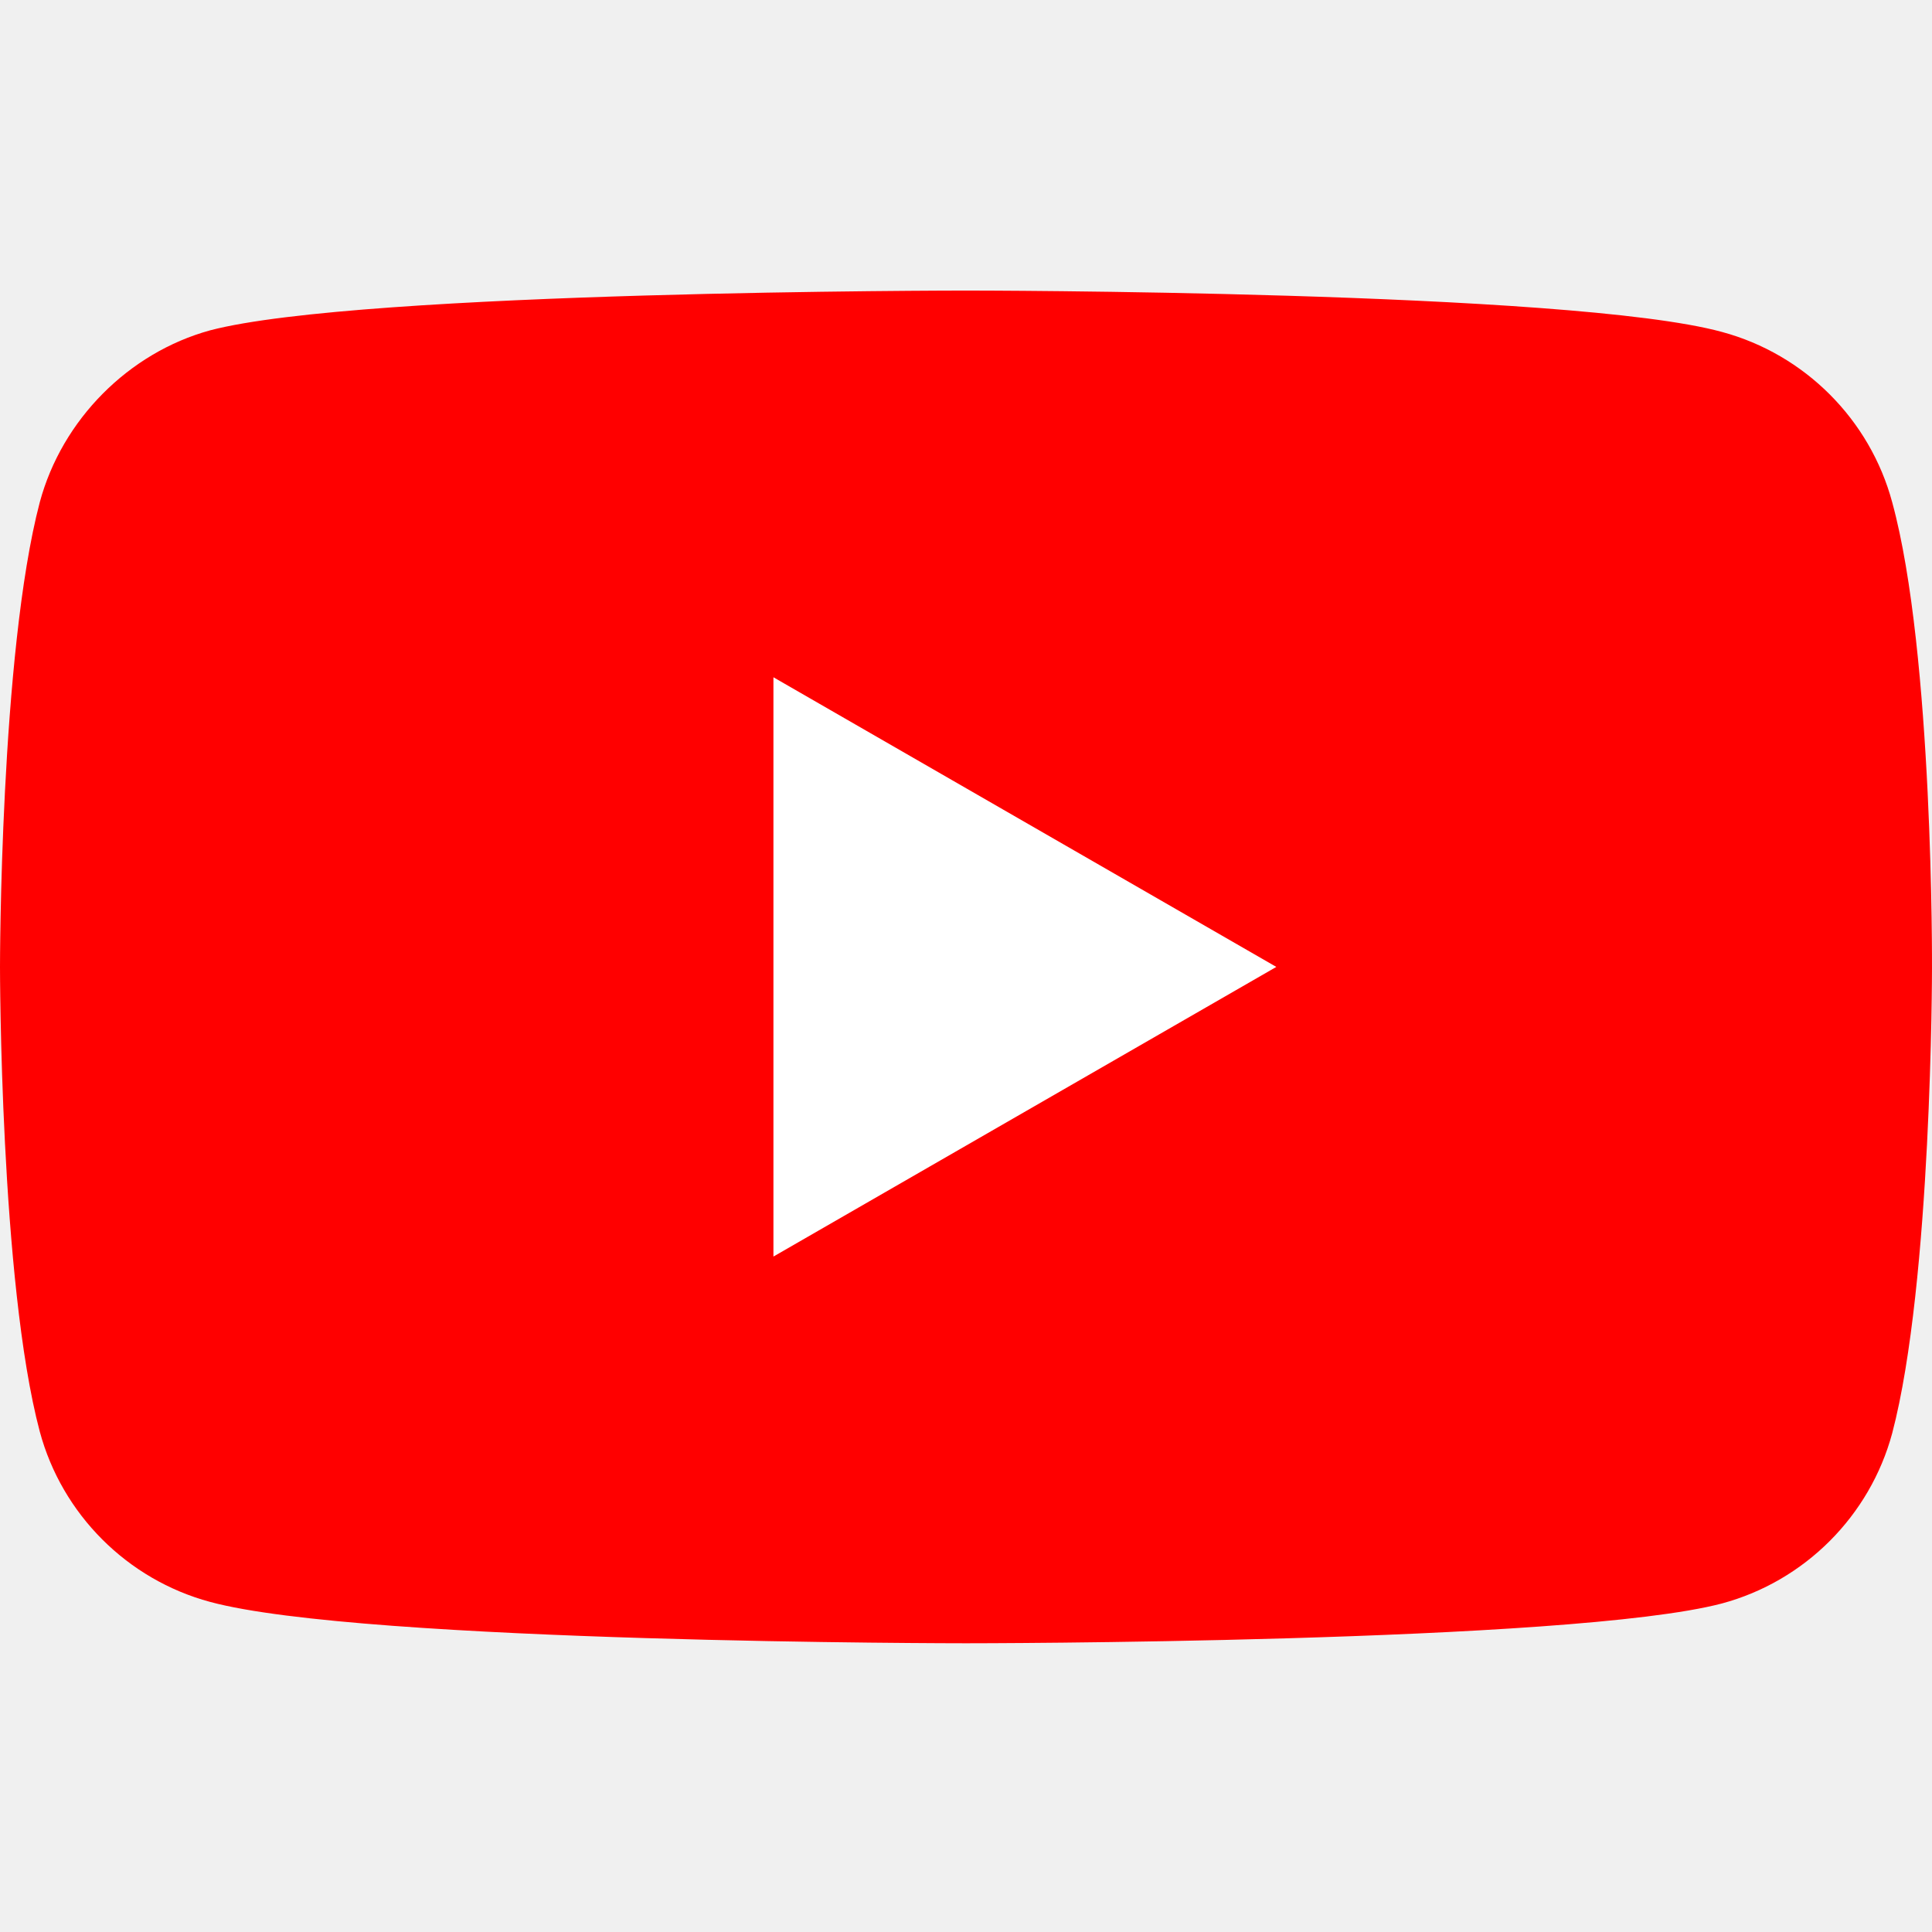
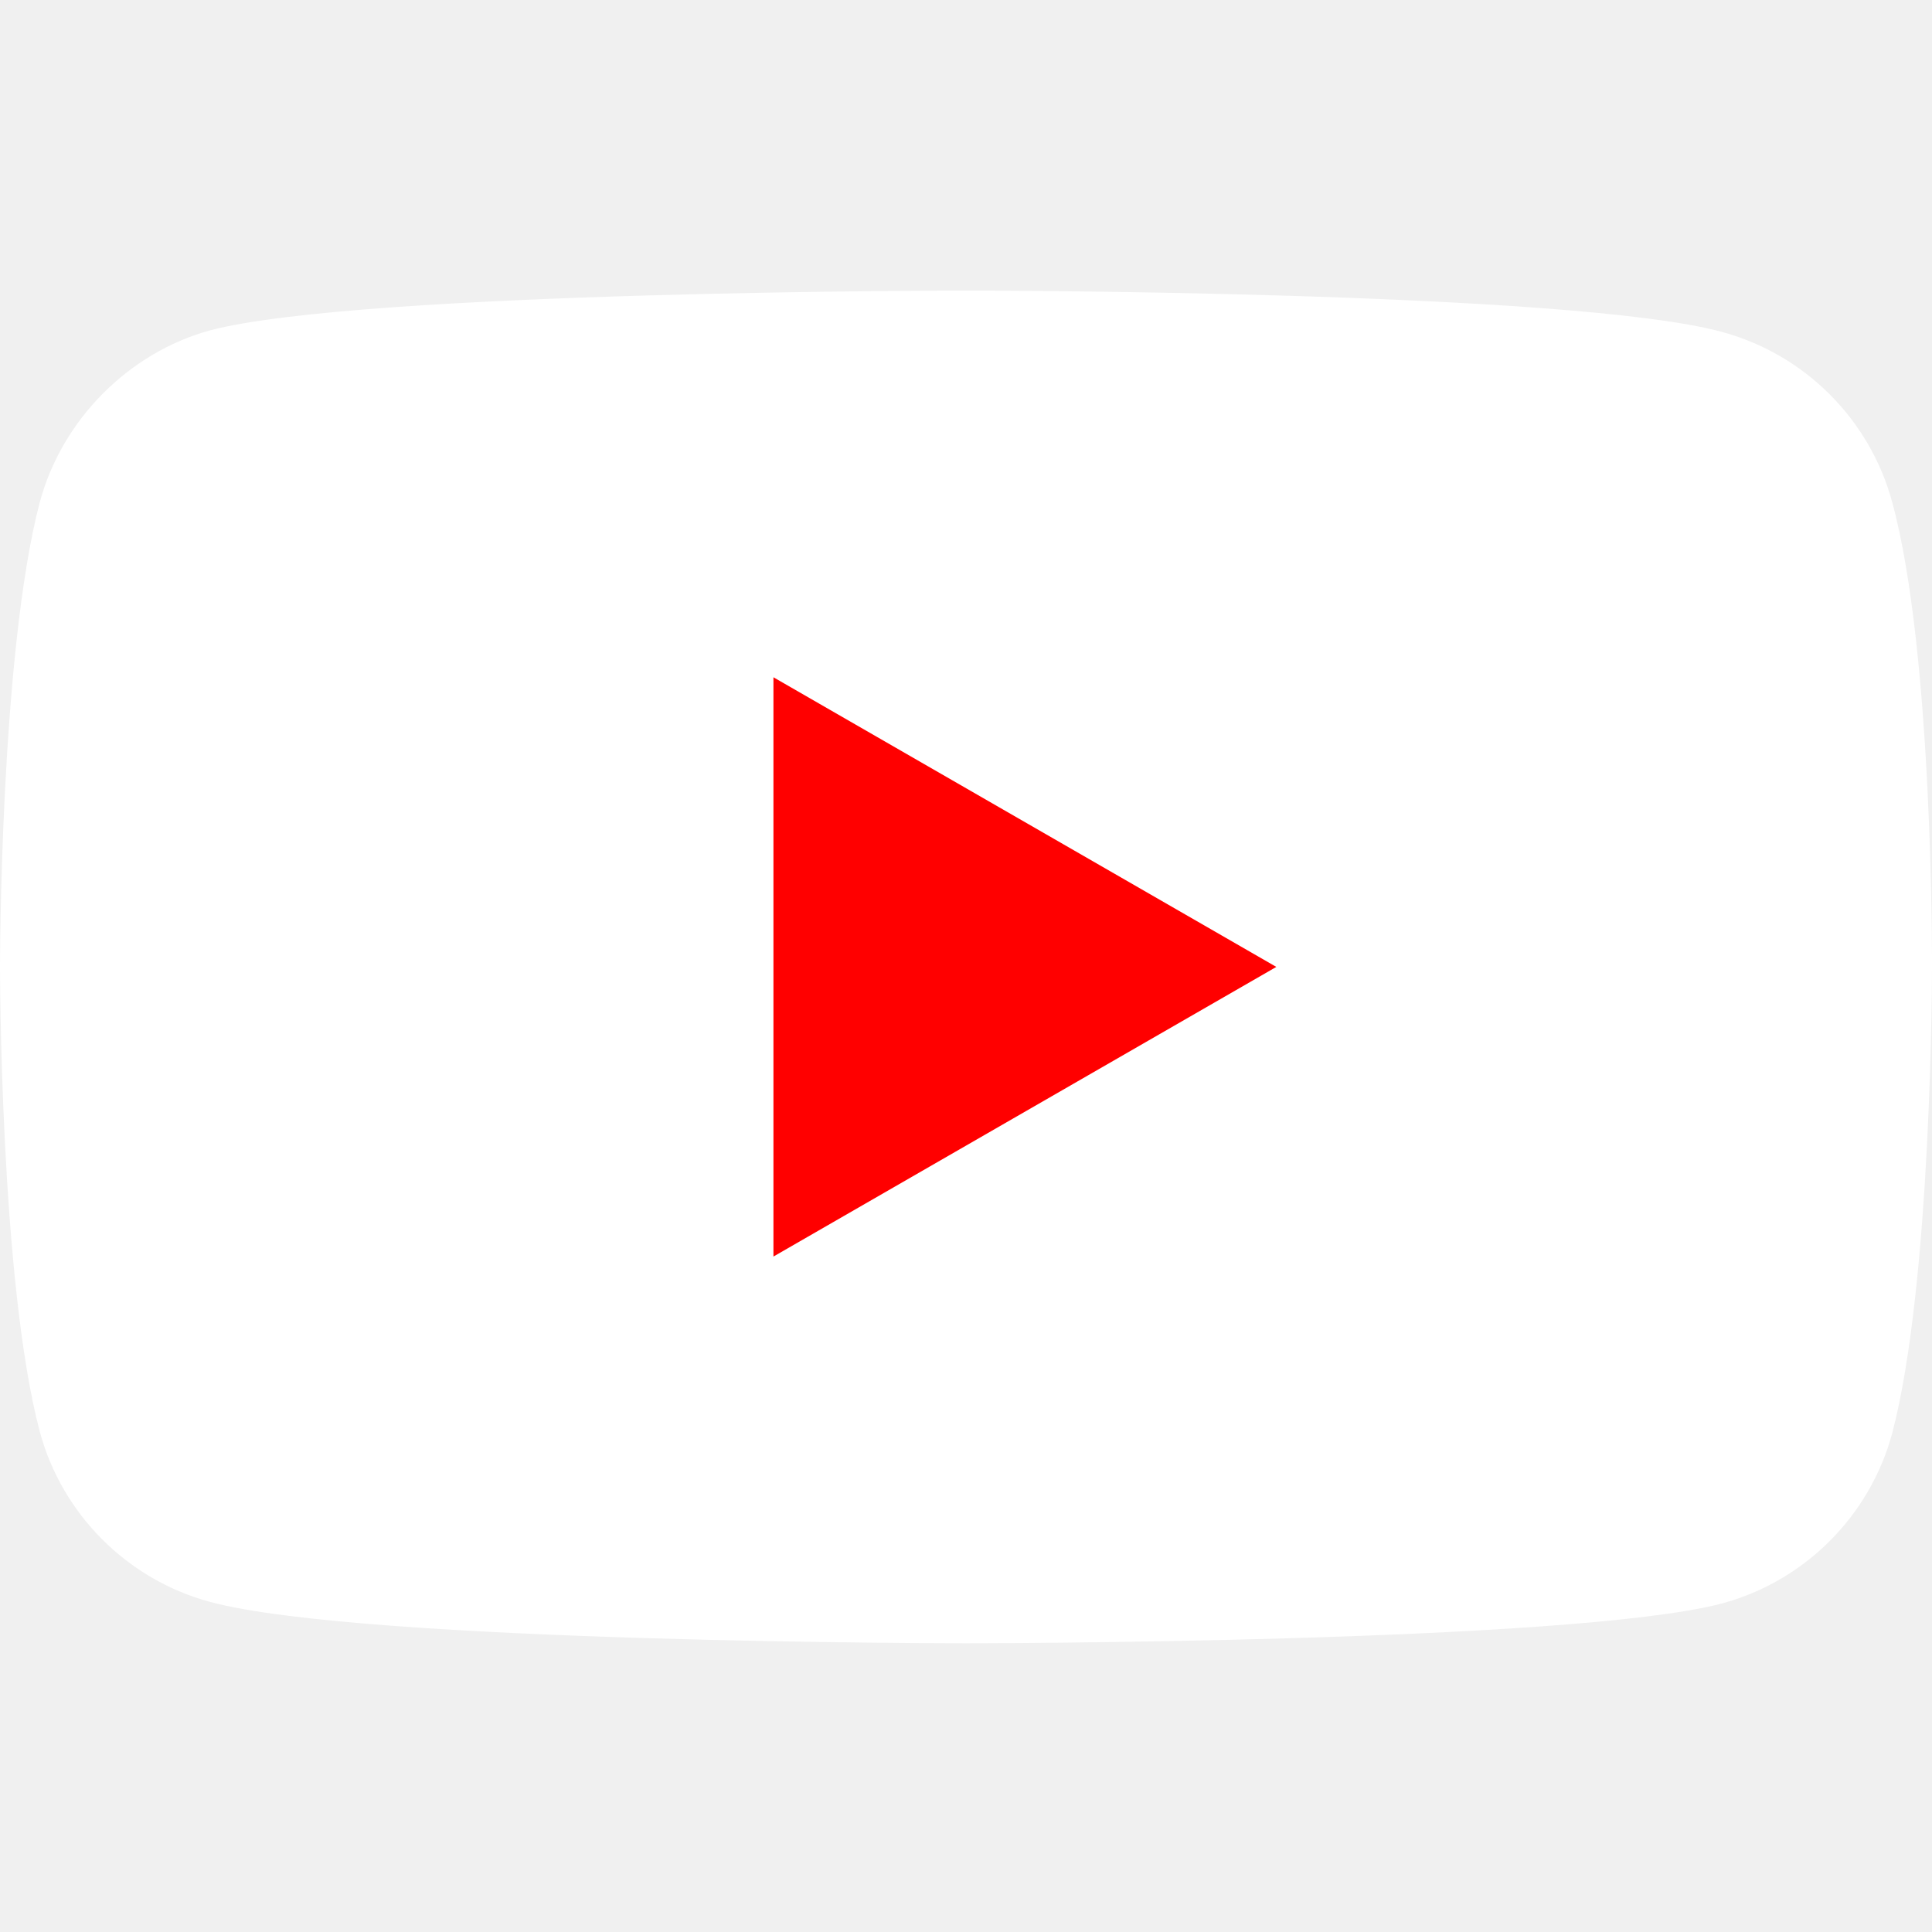
<svg xmlns="http://www.w3.org/2000/svg" height="512pt" viewBox="0 -77 512.002 512" width="512pt">
-   <path d="m501.453 56.094c-5.902-21.934-23.195-39.223-45.125-45.129-40.066-10.965-200.332-10.965-200.332-10.965s-160.262 0-200.328 10.547c-21.508 5.902-39.223 23.617-45.125 45.547-10.543 40.062-10.543 123.148-10.543 123.148s0 83.504 10.543 123.148c5.906 21.93 23.195 39.223 45.129 45.129 40.484 10.965 200.328 10.965 200.328 10.965s160.262 0 200.328-10.547c21.934-5.902 39.223-23.195 45.129-45.125 10.543-40.066 10.543-123.148 10.543-123.148s.422-83.508-10.547-123.57zm0 0" fill="#f00" />
-   <path d="m204.969 256 133.27-76.758-133.27-76.758zm0 0" fill="#fff" />
+   <path d="m501.453 56.094c-5.902-21.934-23.195-39.223-45.125-45.129-40.066-10.965-200.332-10.965-200.332-10.965s-160.262 0-200.328 10.547c-21.508 5.902-39.223 23.617-45.125 45.547-10.543 40.062-10.543 123.148-10.543 123.148s0 83.504 10.543 123.148c5.906 21.93 23.195 39.223 45.129 45.129 40.484 10.965 200.328 10.965 200.328 10.965s160.262 0 200.328-10.547c21.934-5.902 39.223-23.195 45.129-45.125 10.543-40.066 10.543-123.148 10.543-123.148s.422-83.508-10.547-123.57zm0 0" fill="#ffffff" />
+   <path d="m204.969 256 133.27-76.758-133.27-76.758zm0 0" fill="#f00" />
</svg>
